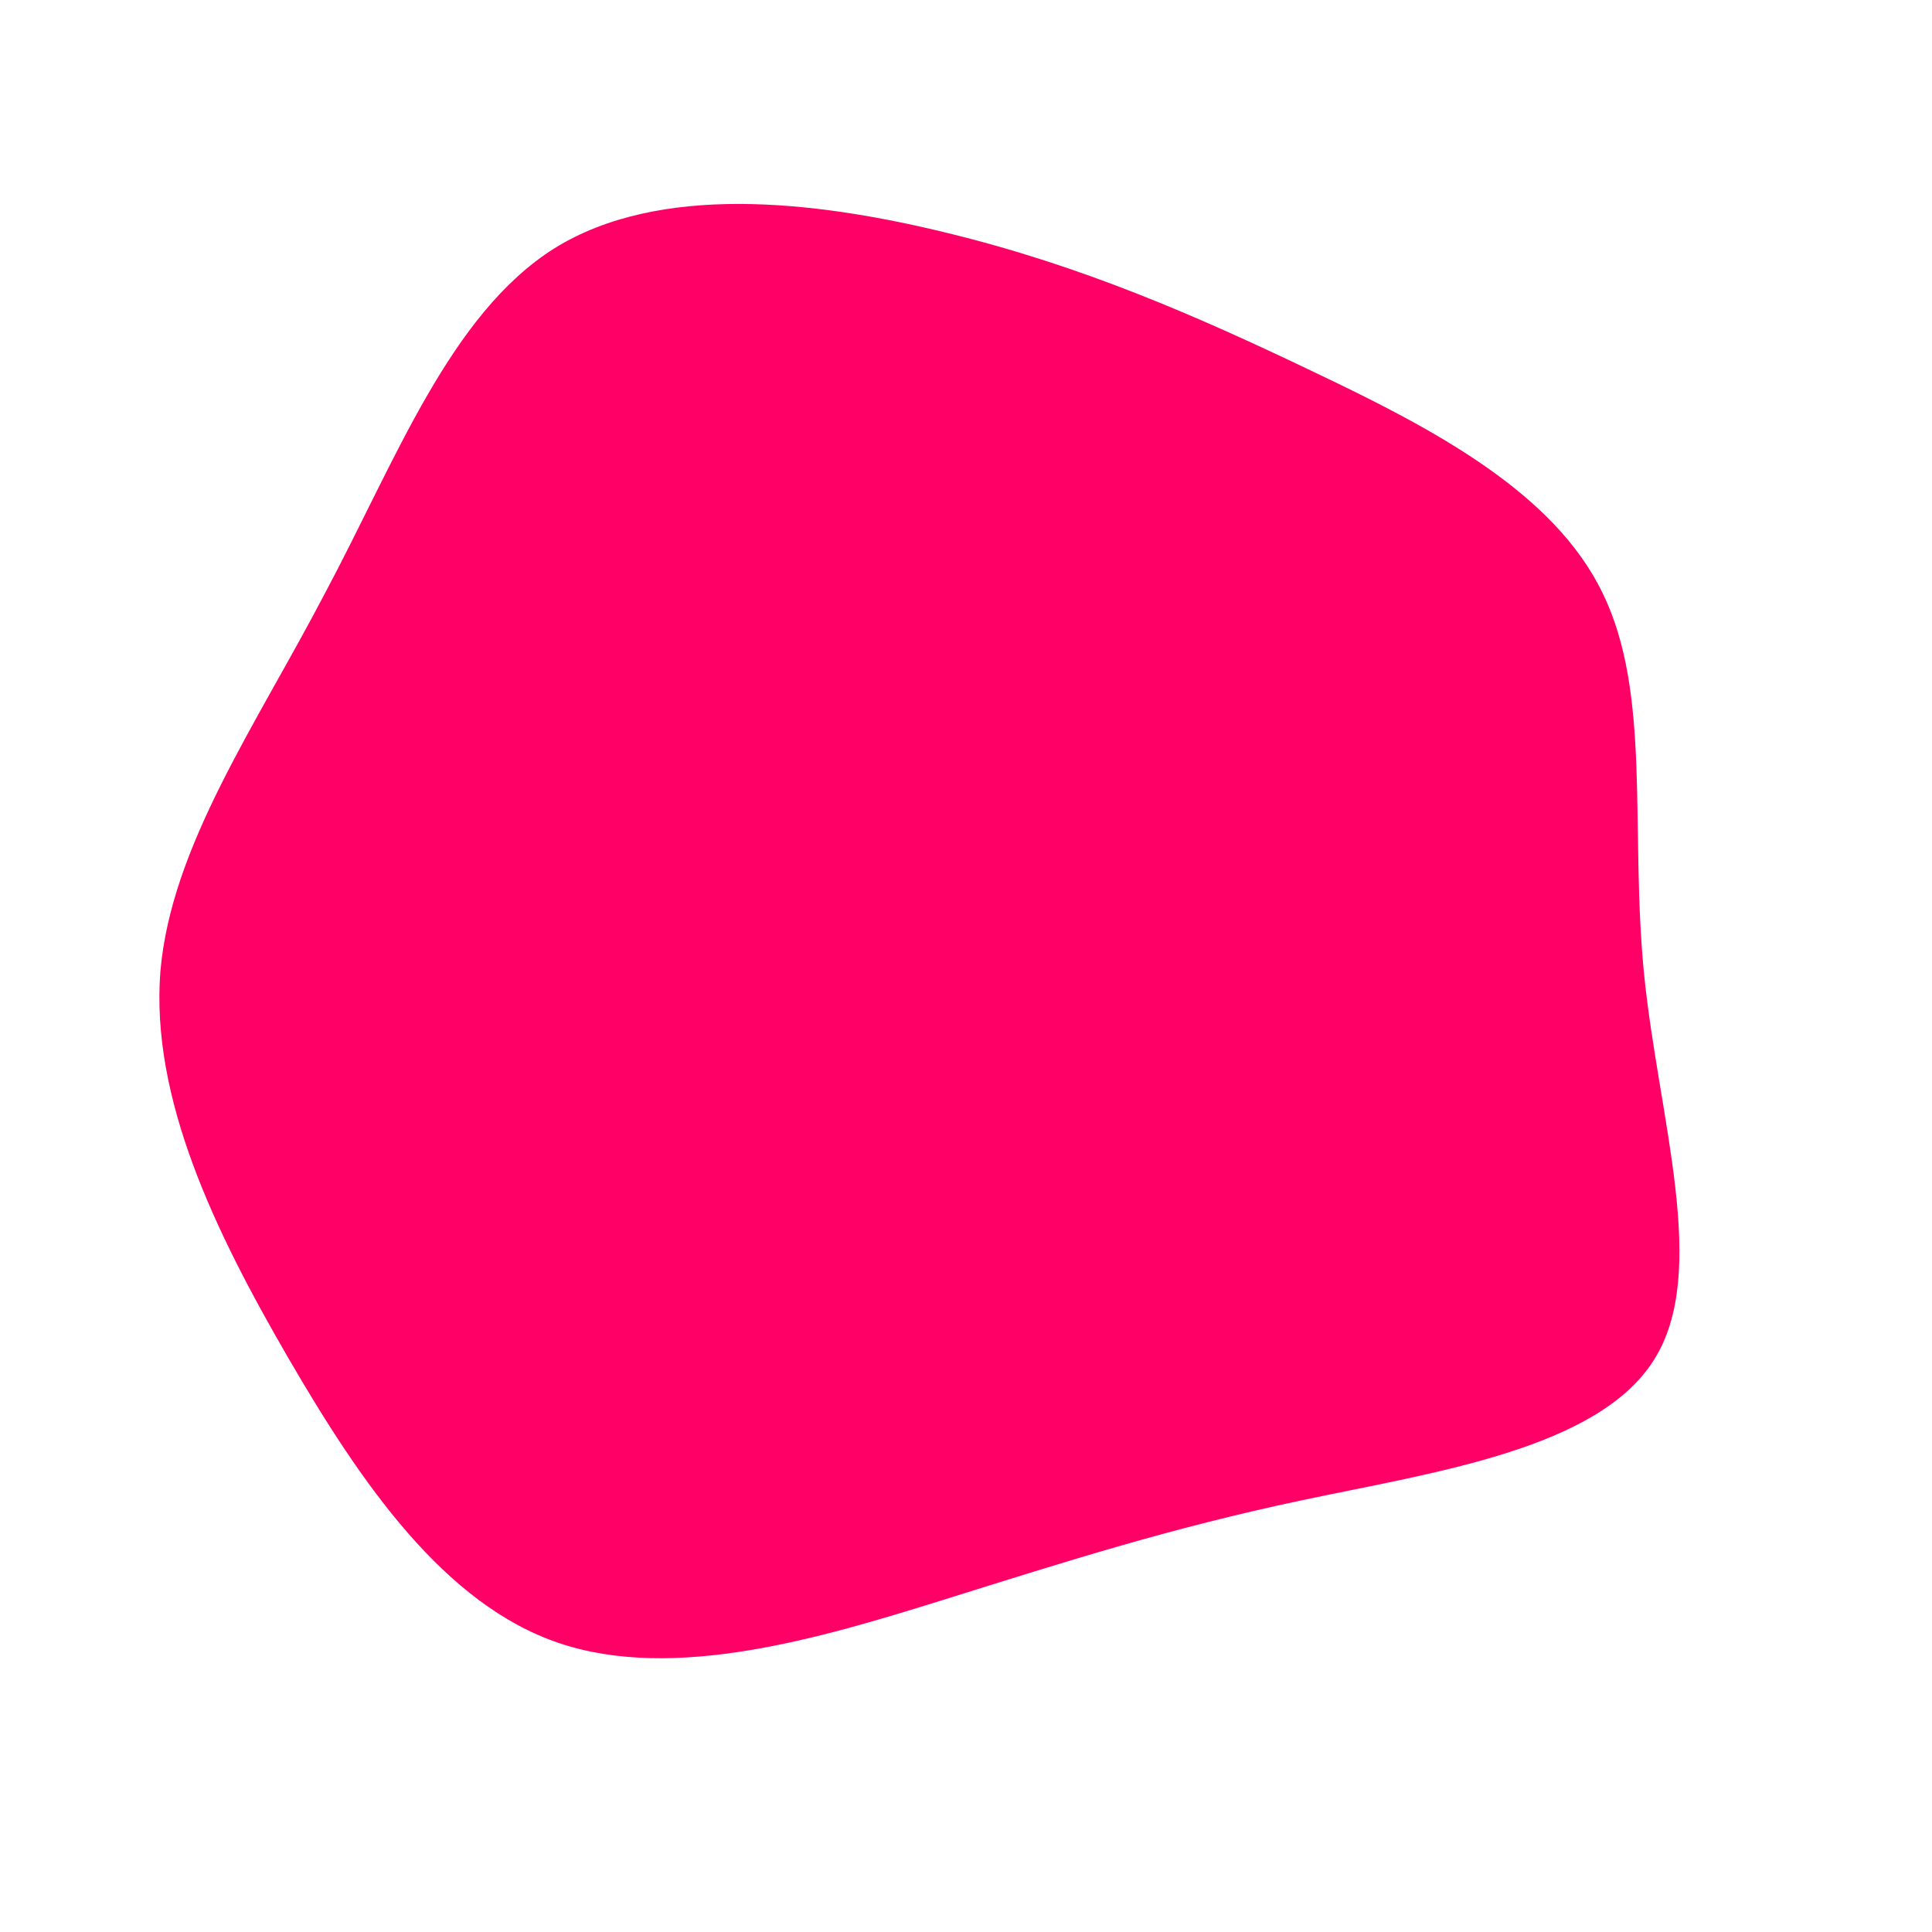
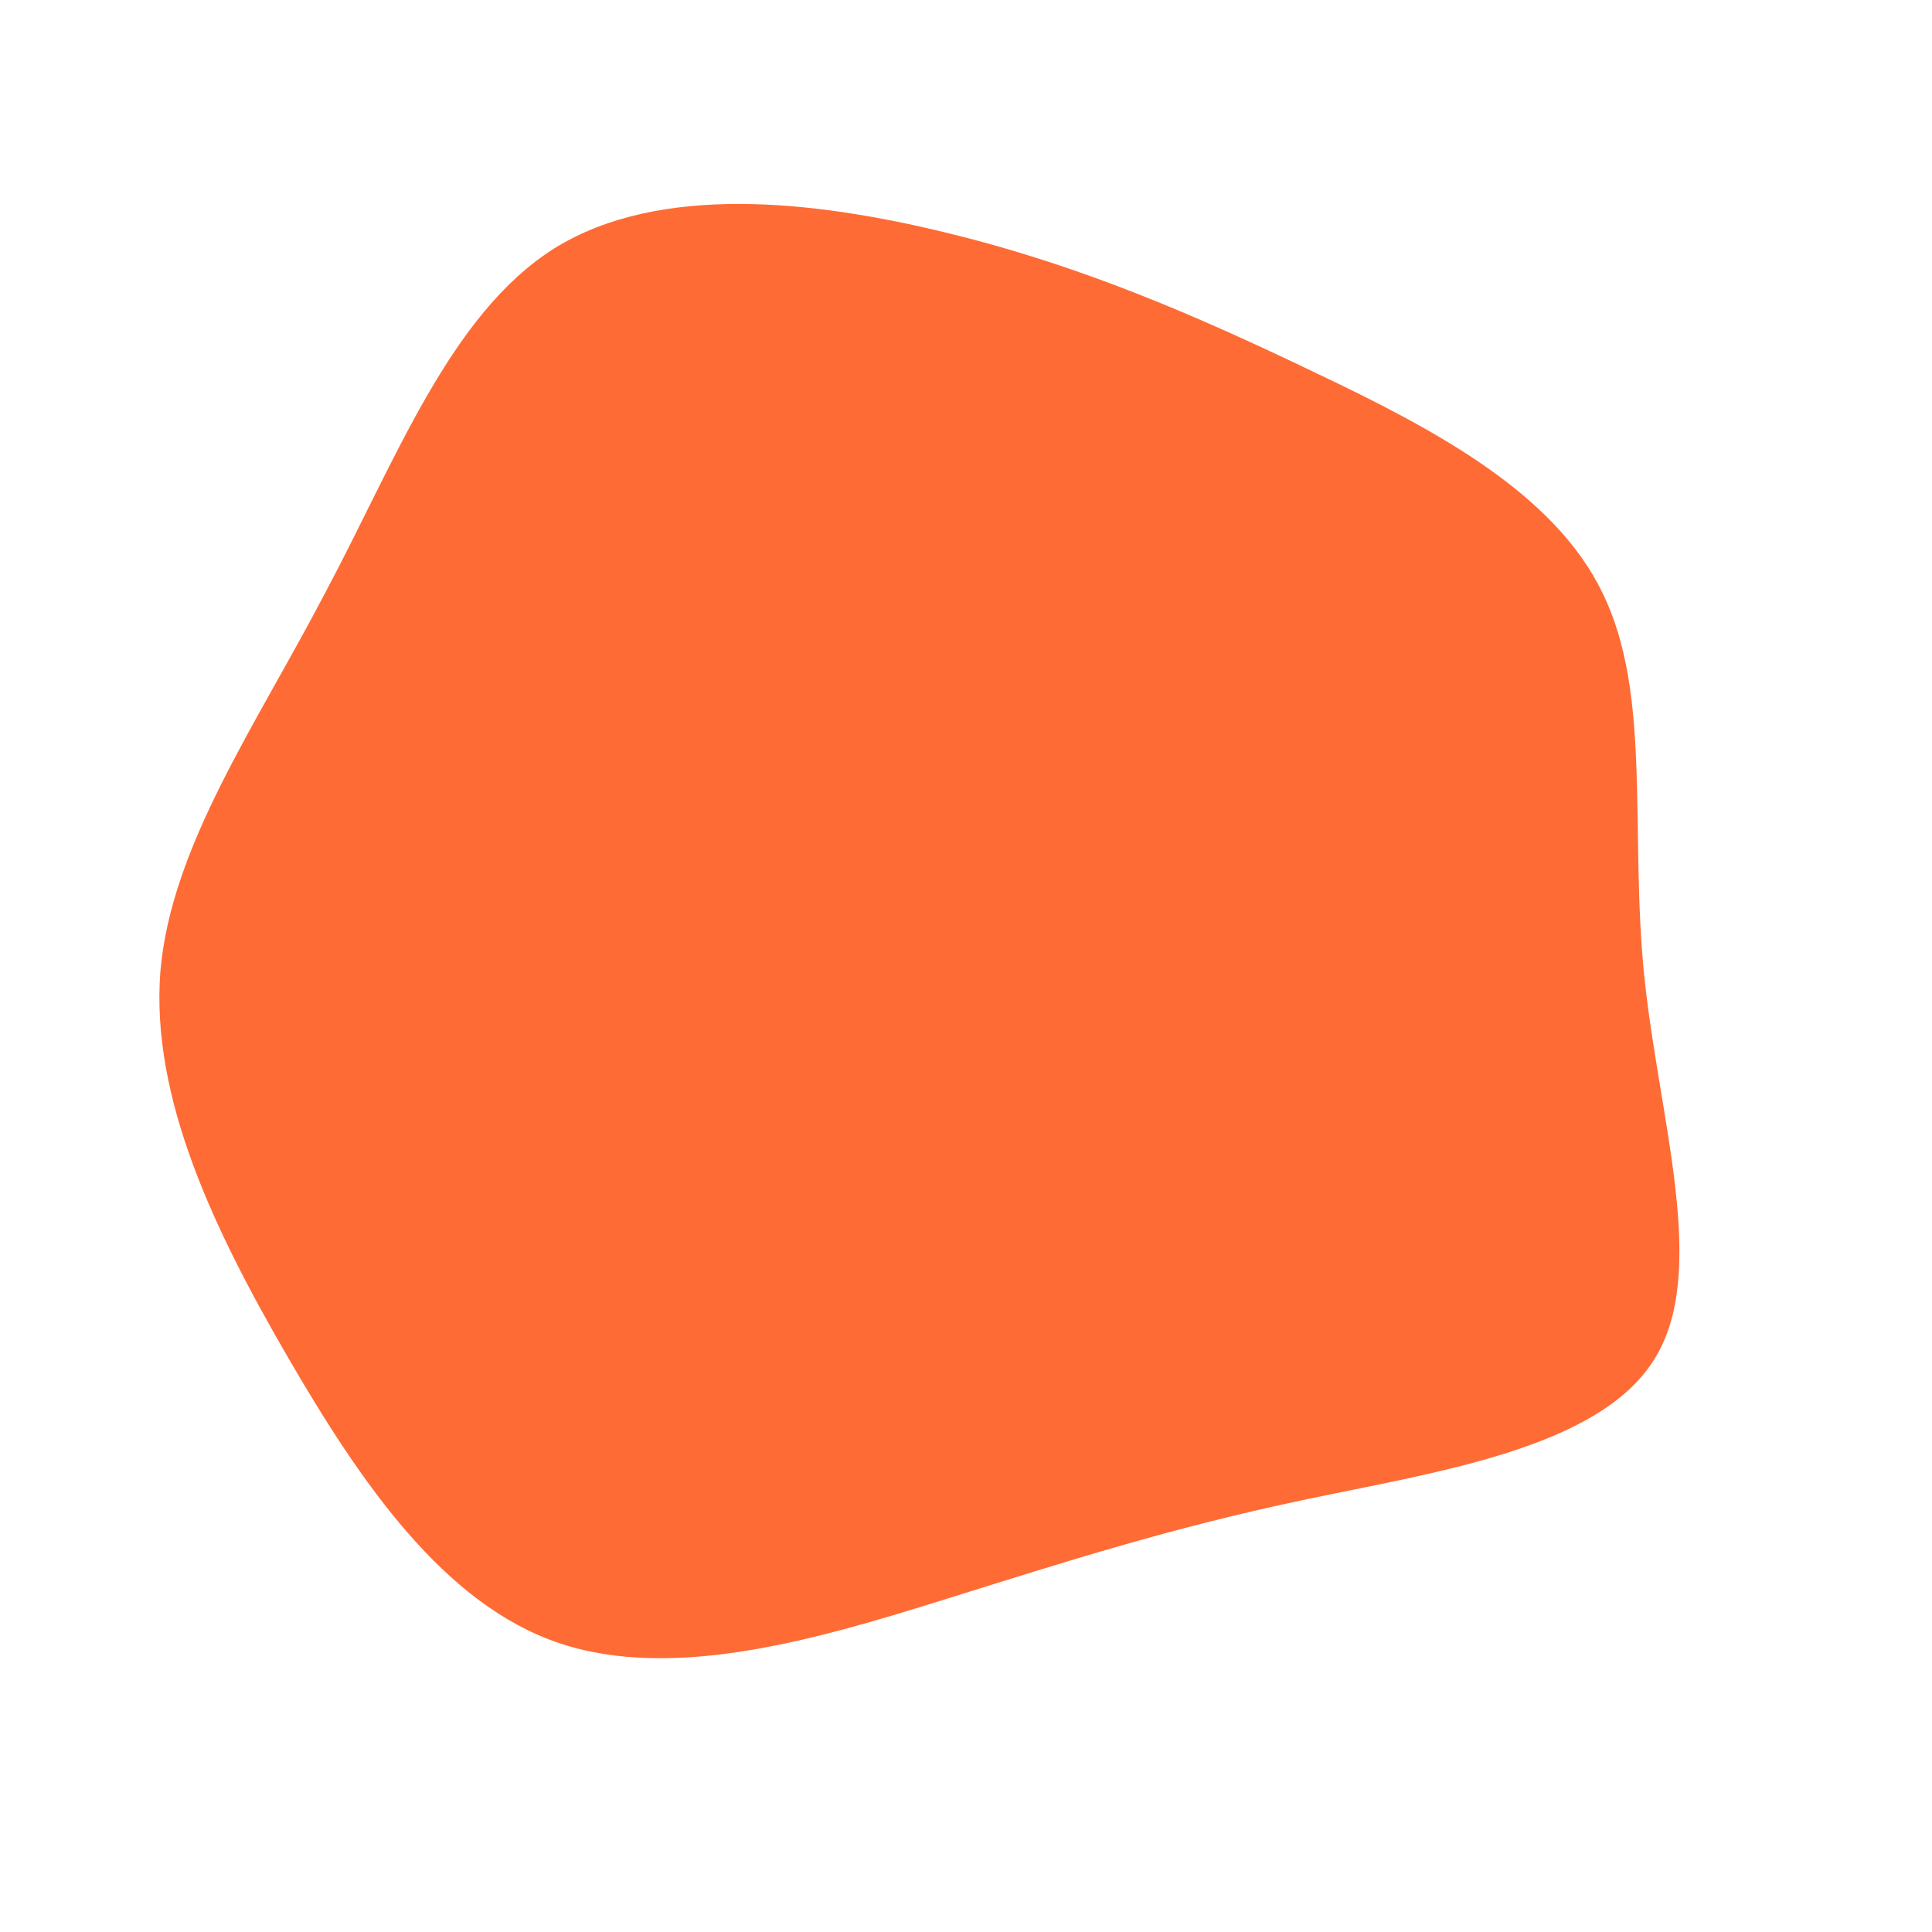
<svg xmlns="http://www.w3.org/2000/svg" viewBox="0 0 200 200">
-   <path fill="#FF0066" d="M36.2,-61.4C48.4,-55.6,60.9,-49,65.9,-38.6C71,-28.2,68.7,-14.1,70.2,0.9C71.7,15.8,77,31.7,71.2,40.8C65.4,50,48.5,52.4,34.8,55.3C21.1,58.2,10.5,61.6,-2.3,65.6C-15.1,69.6,-30.2,74.1,-42.1,70.1C-54,66.1,-62.6,53.6,-70.2,40.5C-77.8,27.4,-84.4,13.7,-83.4,0.6C-82.3,-12.4,-73.5,-24.9,-66.3,-38.7C-59,-52.4,-53.4,-67.5,-42.6,-74.3C-31.8,-81,-15.9,-79.3,-2,-75.9C12,-72.5,23.9,-67.3,36.2,-61.4Z" transform="translate(100 100)" />
+   <path fill="#FF6B35" d="M36.2,-61.4C48.4,-55.6,60.9,-49,65.9,-38.6C71,-28.2,68.7,-14.1,70.2,0.9C71.7,15.8,77,31.7,71.2,40.8C65.4,50,48.5,52.4,34.8,55.3C21.1,58.2,10.5,61.6,-2.3,65.6C-15.1,69.6,-30.2,74.1,-42.1,70.1C-54,66.1,-62.6,53.6,-70.2,40.5C-77.8,27.4,-84.4,13.7,-83.4,0.6C-82.3,-12.4,-73.5,-24.9,-66.3,-38.7C-59,-52.4,-53.4,-67.5,-42.6,-74.3C-31.8,-81,-15.9,-79.3,-2,-75.9C12,-72.5,23.9,-67.3,36.2,-61.4Z" transform="translate(100 100)" />
</svg>
